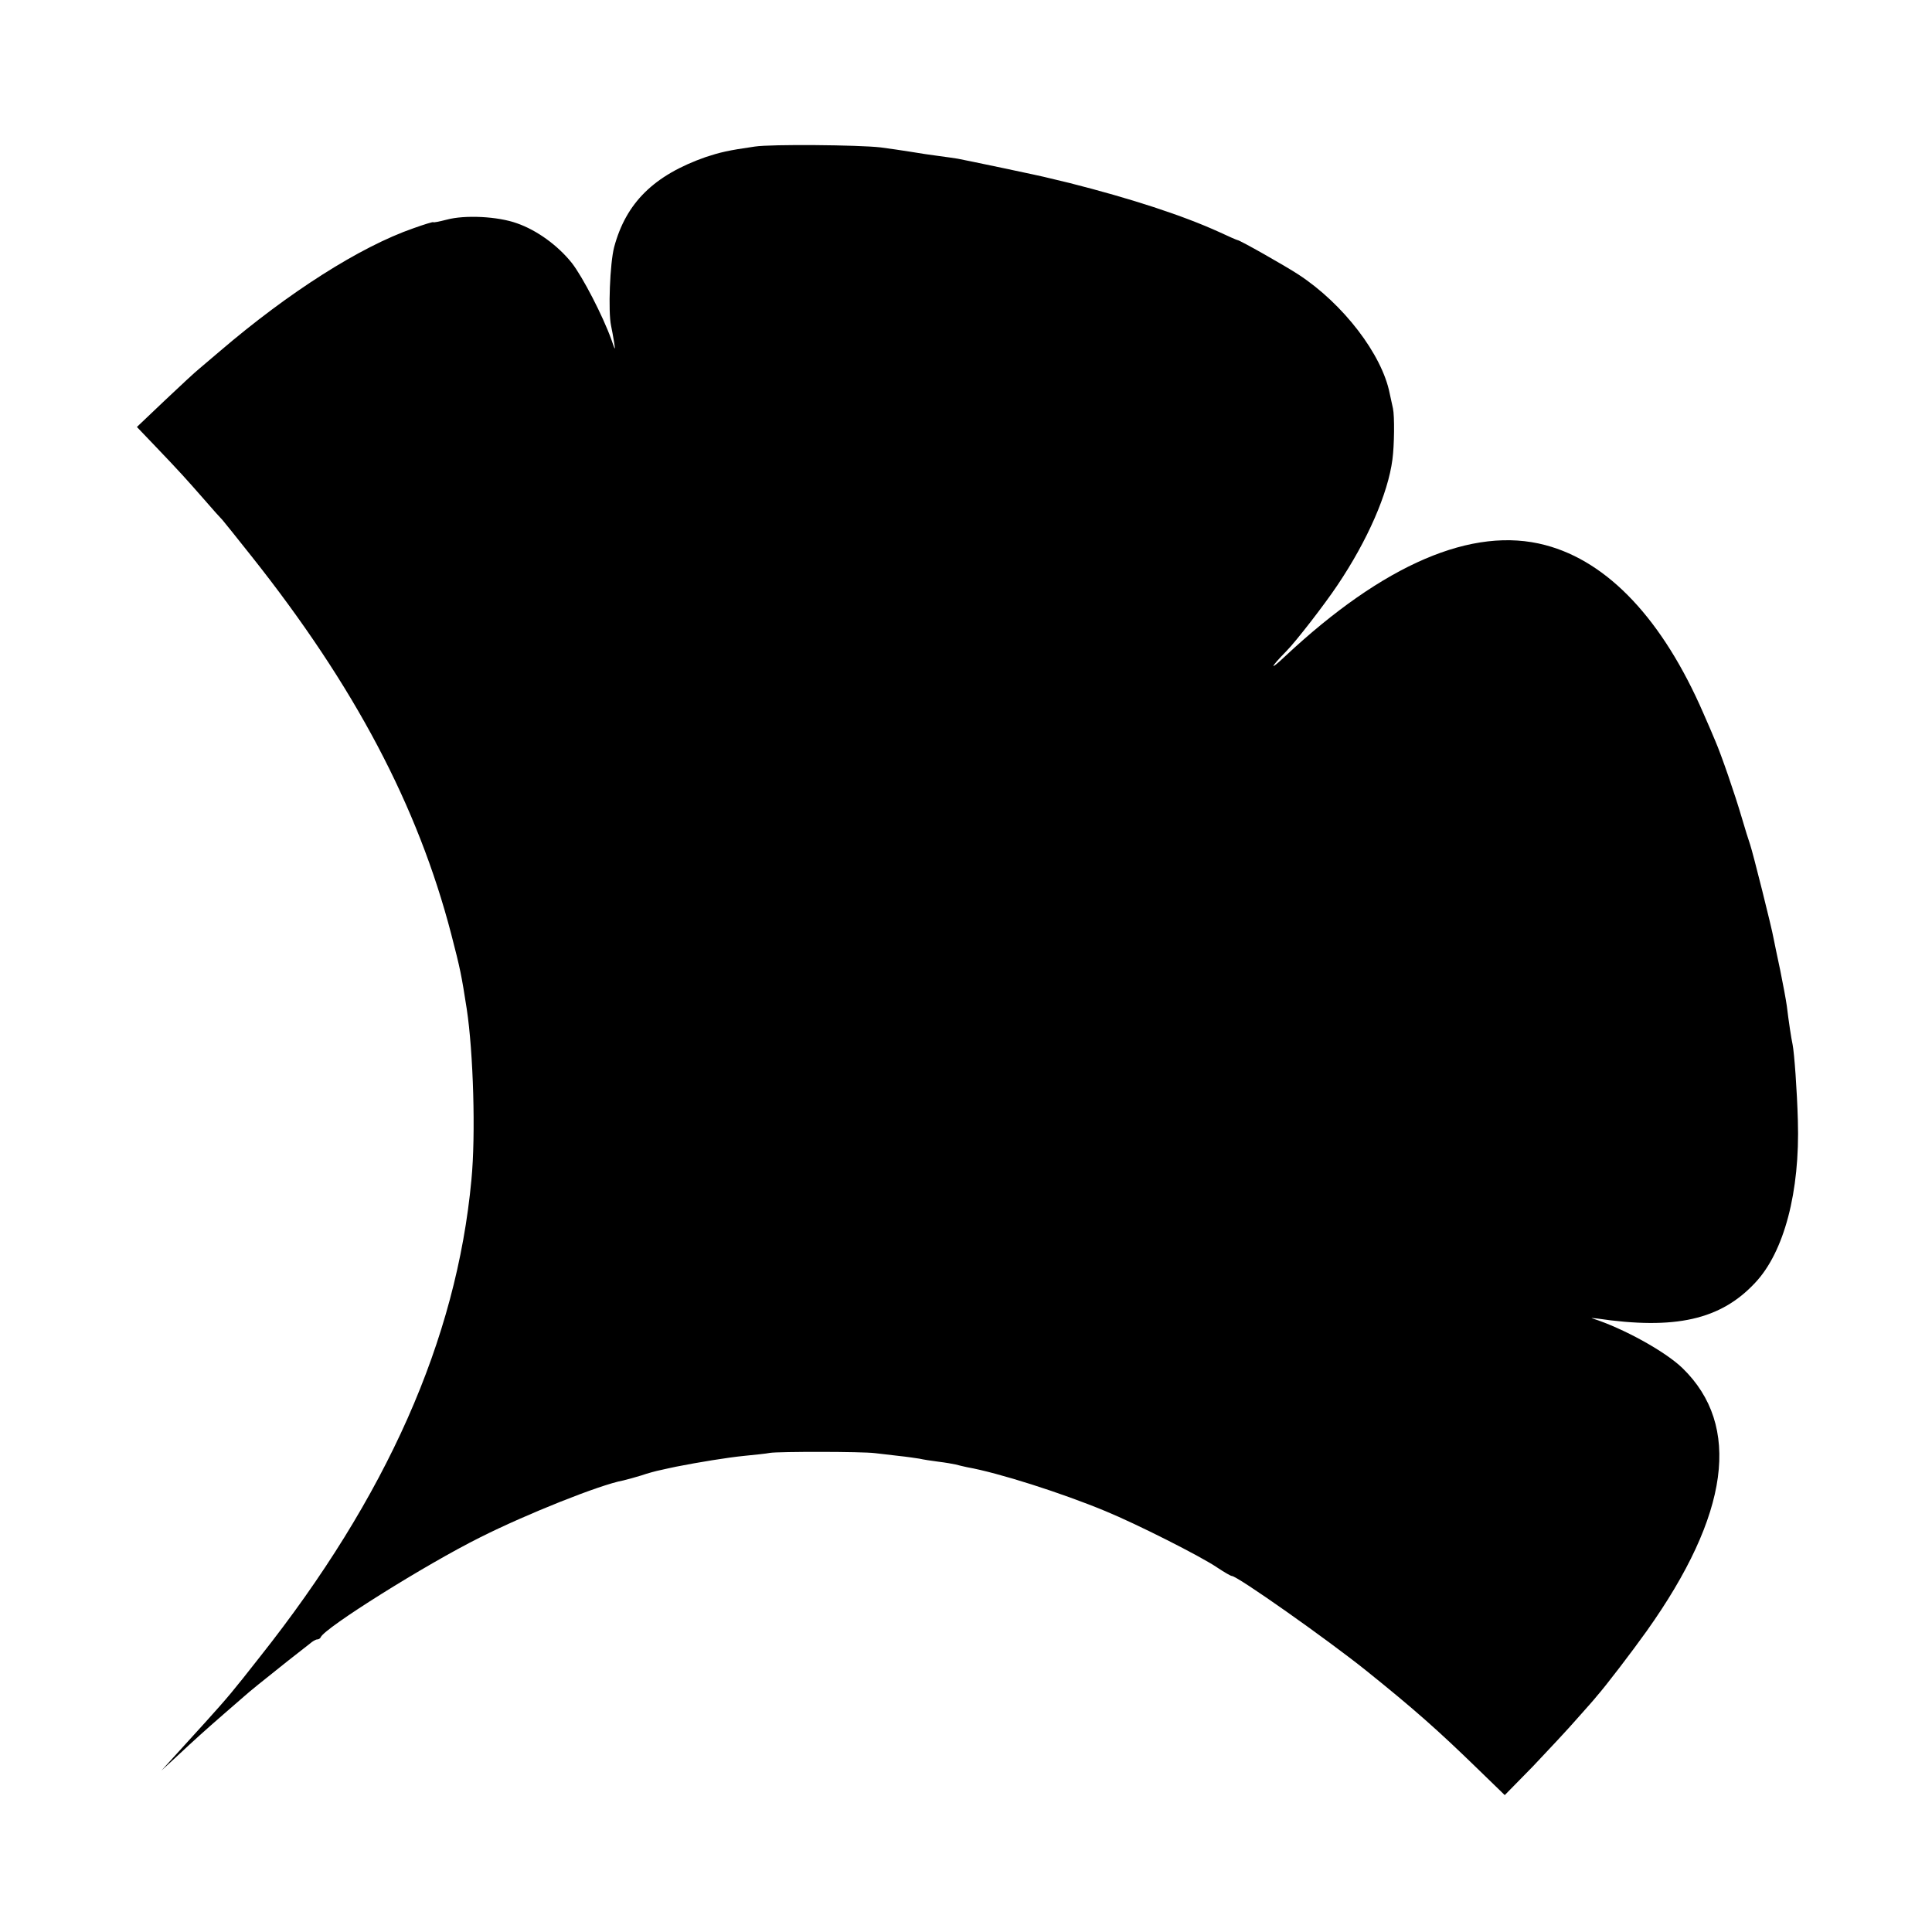
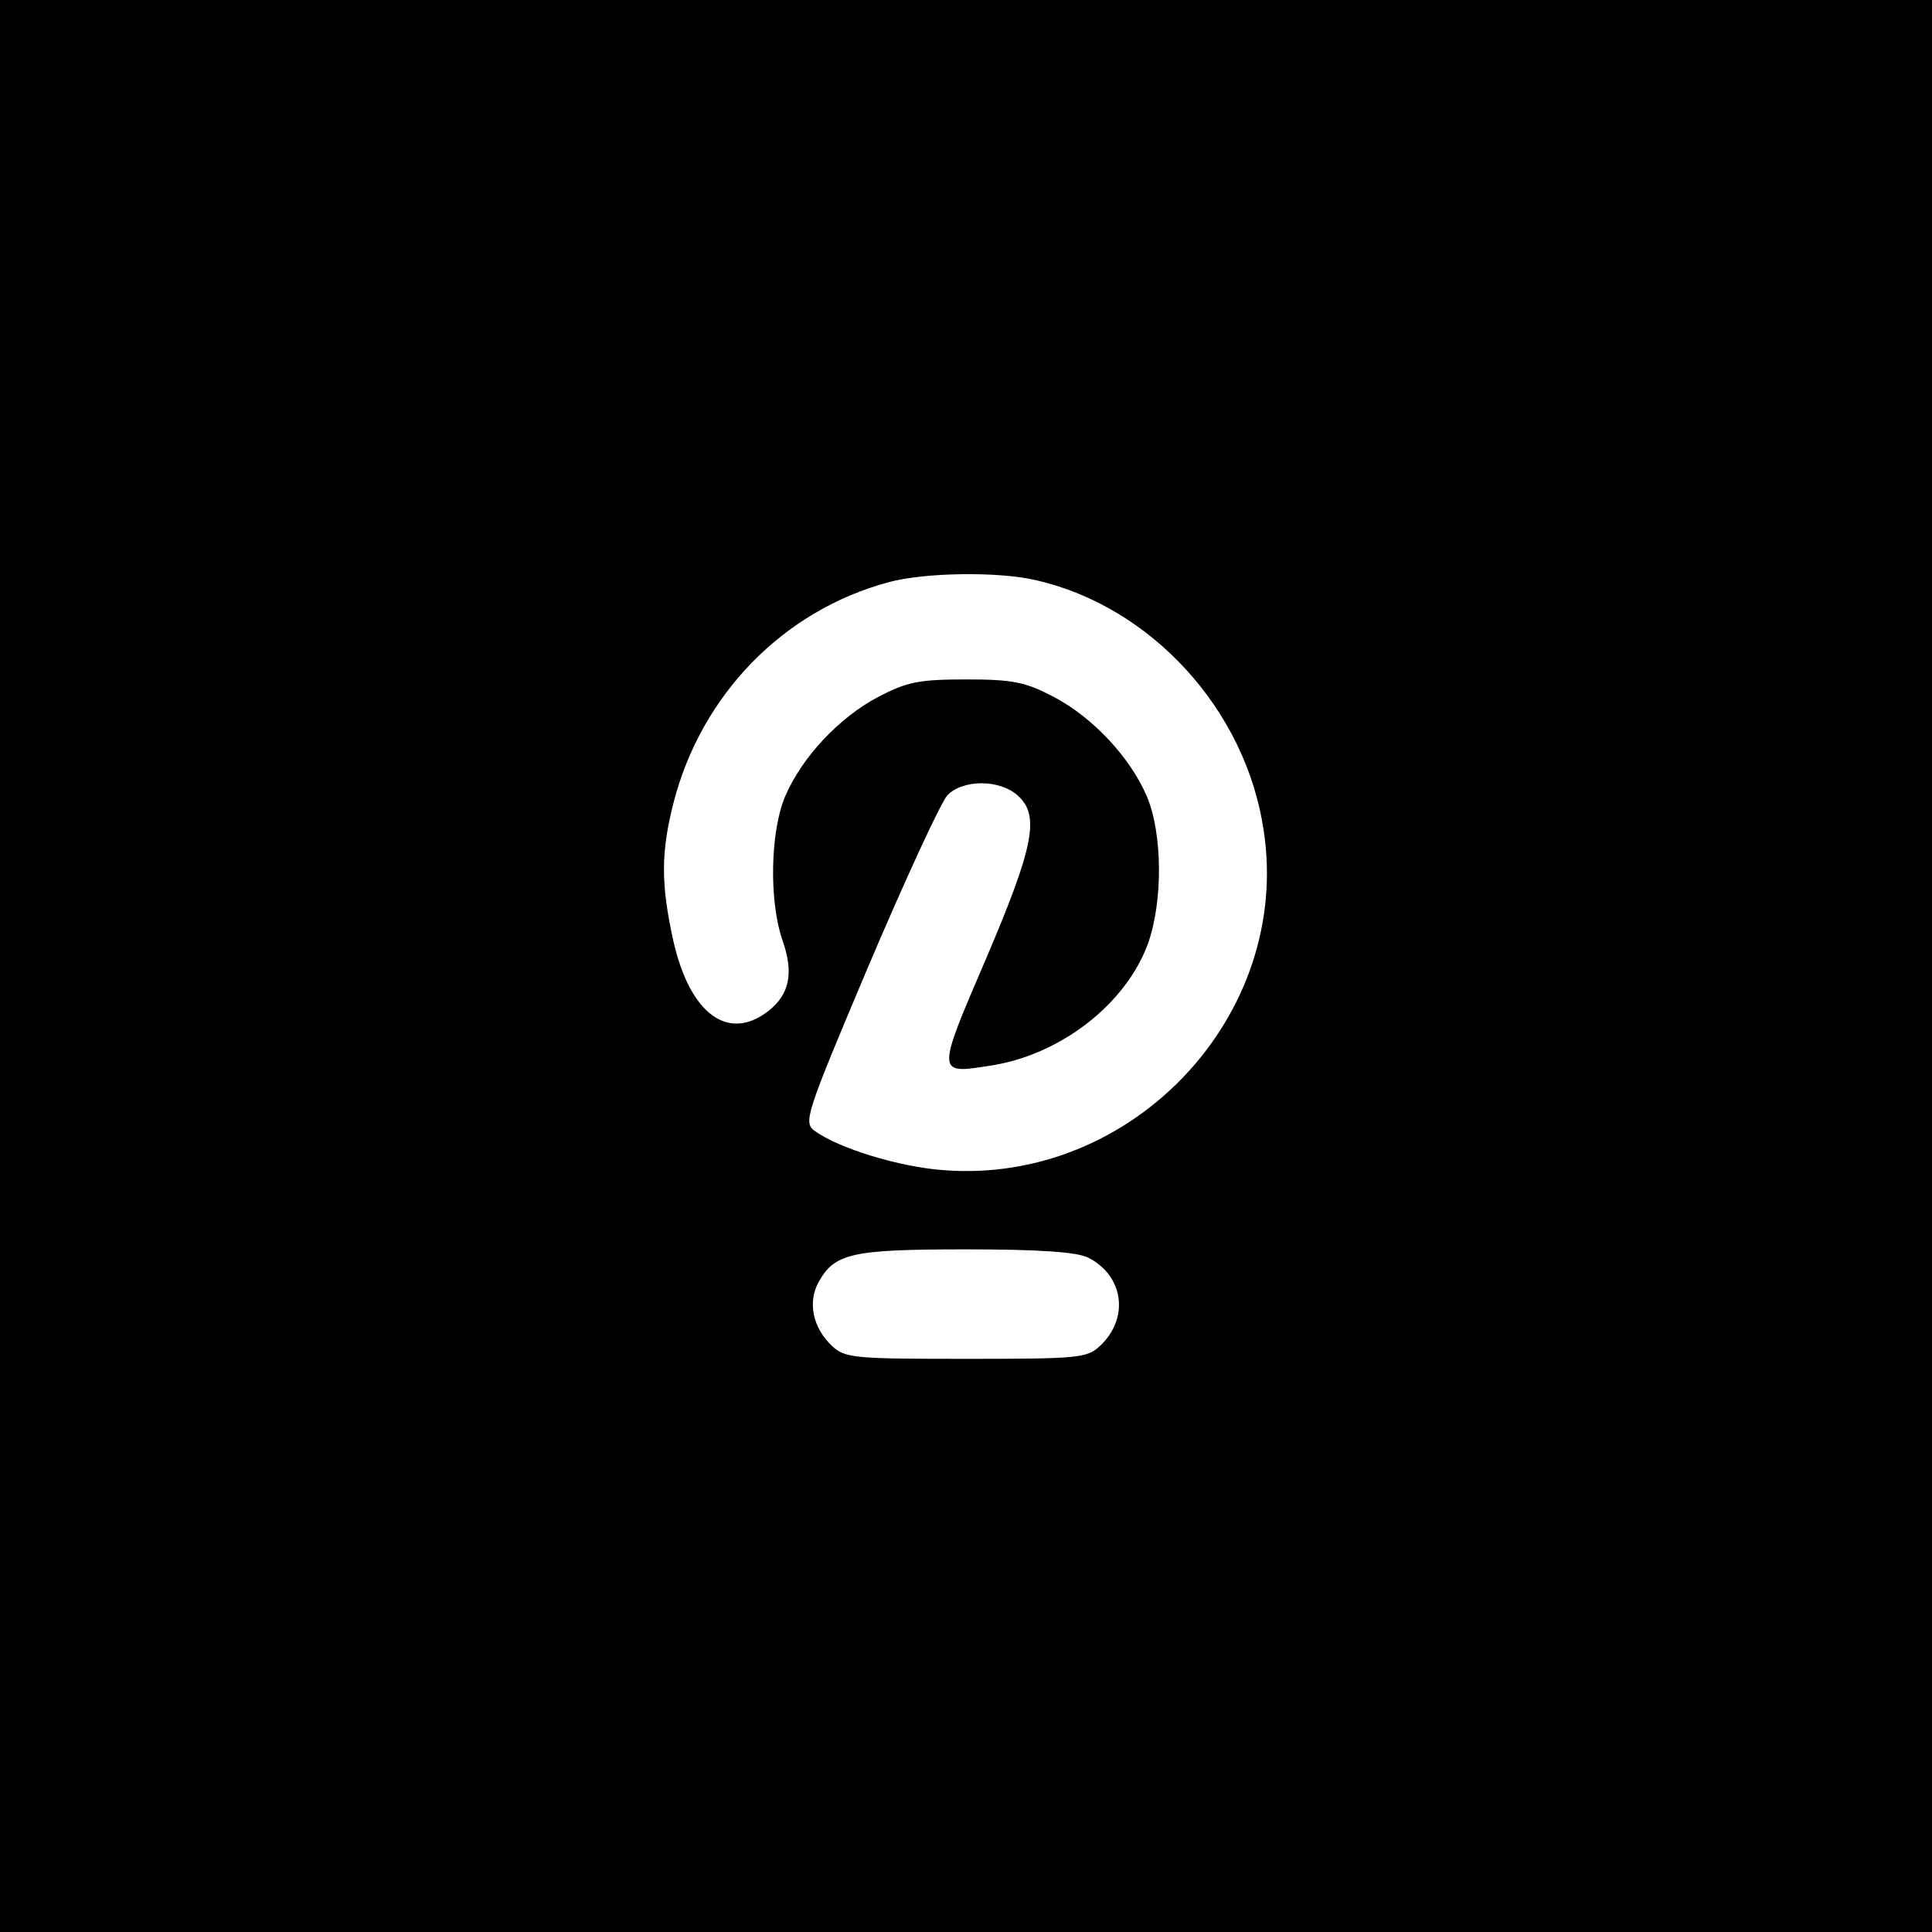
- <svg xmlns="http://www.w3.org/2000/svg" version="1.0" width="700pt" height="700pt" viewBox="0 0 700 700" preserveAspectRatio="xMidYMid meet">
-   <g transform="translate(0,700) scale(0.1,-0.1)" fill="#000000" stroke="none">
-     <path d="M2735 6469 c-98 -14 -126 -21 -178 -38 -188 -66 -289 -166 -332 -327 -15 -58 -22 -232 -11 -284 3 -14 8 -41 11 -60 5 -32 4 -31 -10 10 -31 86 -104 227 -143 277 -51 64 -127 119 -199 144 -69 25 -189 31 -255 13 -27 -7 -48 -11 -48 -9 0 2 -33 -8 -72 -22 -193 -67 -452 -232 -702 -446 -27 -23 -60 -51 -73 -62 -14 -11 -70 -63 -126 -116 l-101 -96 66 -69 c90 -94 114 -121 178 -194 30 -35 60 -68 66 -74 5 -6 53 -65 105 -131 374 -471 603 -905 724 -1370 33 -127 37 -148 56 -270 24 -157 33 -457 17 -620 -54 -579 -307 -1149 -767 -1729 -98 -125 -114 -144 -196 -235 -54 -59 -60 -66 -120 -132 l-40 -44 50 46 c76 71 104 96 175 158 36 31 70 61 76 66 14 13 72 60 154 125 36 28 73 57 83 65 9 8 21 15 26 15 5 0 11 3 13 8 14 34 381 264 578 362 167 84 435 191 518 206 13 3 42 11 65 18 23 8 56 17 72 20 17 4 41 9 55 12 81 16 185 33 245 39 39 4 81 8 95 11 32 5 334 5 380 -1 19 -2 58 -7 86 -10 29 -3 62 -8 75 -10 13 -3 44 -8 69 -11 25 -3 53 -8 62 -10 10 -3 29 -7 42 -10 113 -20 342 -93 501 -159 112 -46 346 -164 406 -205 24 -16 48 -30 52 -30 20 0 346 -230 487 -343 173 -139 259 -215 403 -355 l99 -96 102 104 c55 58 128 136 161 174 33 37 65 73 70 80 32 36 129 163 181 236 301 423 344 745 130 953 -63 61 -216 145 -326 180 -8 2 -1 2 15 0 284 -42 449 -5 574 129 105 111 163 330 155 588 -3 110 -13 245 -19 275 -5 23 -14 82 -21 140 -3 22 -14 81 -24 130 -11 50 -21 101 -24 115 -6 36 -75 311 -85 340 -5 14 -19 59 -31 100 -24 82 -74 227 -95 275 -7 17 -26 62 -43 100 -147 339 -345 550 -573 610 -263 70 -586 -69 -944 -404 -57 -54 -54 -41 5 19 35 35 140 171 186 240 109 162 183 332 199 455 7 51 8 158 2 185 -2 8 -7 33 -12 55 -28 141 -168 324 -330 430 -47 31 -213 125 -221 125 -2 0 -32 13 -66 29 -134 61 -322 122 -543 178 -33 8 -67 16 -75 18 -25 7 -303 65 -330 70 -14 2 -45 7 -70 10 -25 3 -70 10 -100 15 -30 5 -80 12 -110 16 -79 9 -396 12 -455 3z" />
+ <svg xmlns="http://www.w3.org/2000/svg" version="1.0" width="300pt" height="300pt" viewBox="0 0 300 300" preserveAspectRatio="xMidYMid meet">
+   <g transform="translate(0,300) scale(0.1,-0.1)" fill="#000000" stroke="none">
+     <path d="M0 1500 l0 -1500 1500 0 1500 0 0 1500 0 1500 -1500 0 -1500 0 0 -1500z m1609 599 c179 -41 325 -201 353 -387 45 -288 -203 -552 -497 -529 -69 5 -163 34 -200 61 -18 13 -14 25 84 257 57 134 112 253 122 264 24 25 81 25 109 0 35 -31 26 -78 -49 -254 -77 -179 -77 -179 5 -166 110 16 213 96 247 191 23 66 22 170 -2 227 -26 61 -84 123 -145 155 -44 23 -63 27 -136 27 -73 0 -92 -4 -136 -27 -61 -32 -119 -94 -145 -155 -23 -55 -25 -162 -4 -223 18 -51 11 -84 -22 -110 -62 -48 -121 -5 -147 107 -20 90 -20 139 0 217 43 167 170 298 334 342 55 15 170 17 229 3z m81 -1052 c55 -28 64 -94 18 -137 -20 -19 -35 -20 -208 -20 -173 0 -188 1 -208 20 -30 28 -38 68 -21 99 25 45 51 51 229 51 112 0 173 -4 190 -13z" />
  </g>
</svg>
